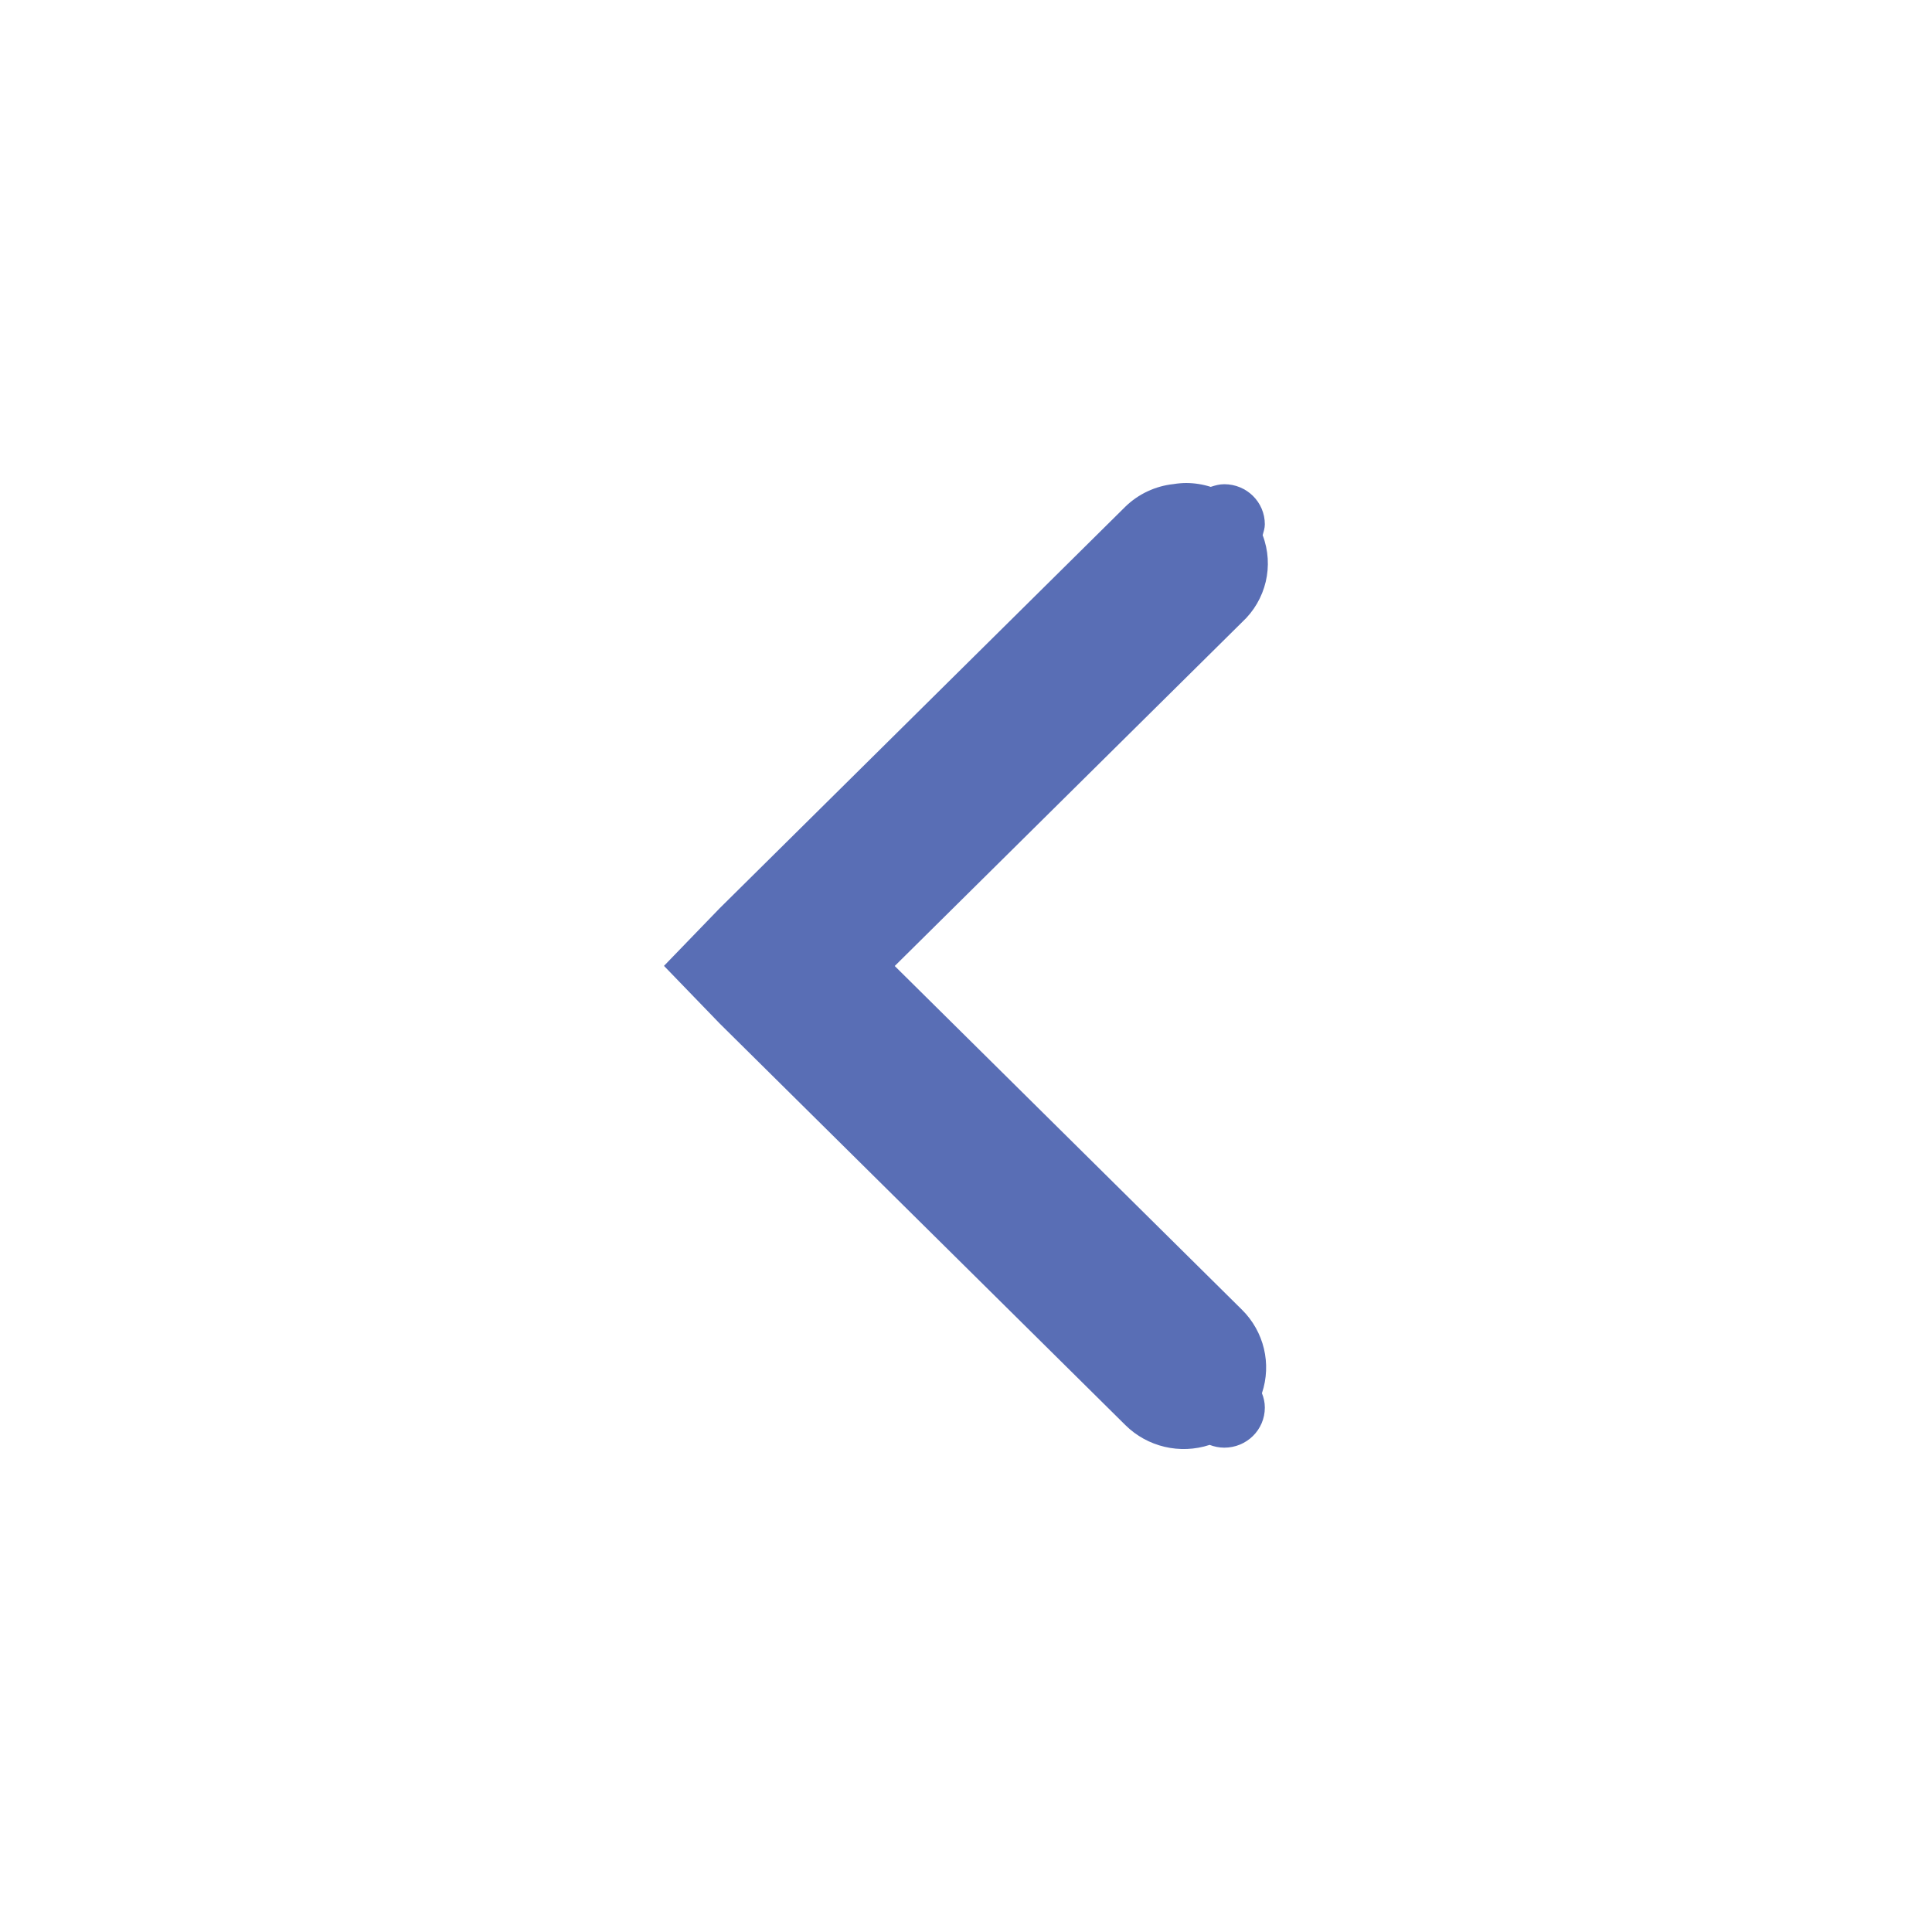
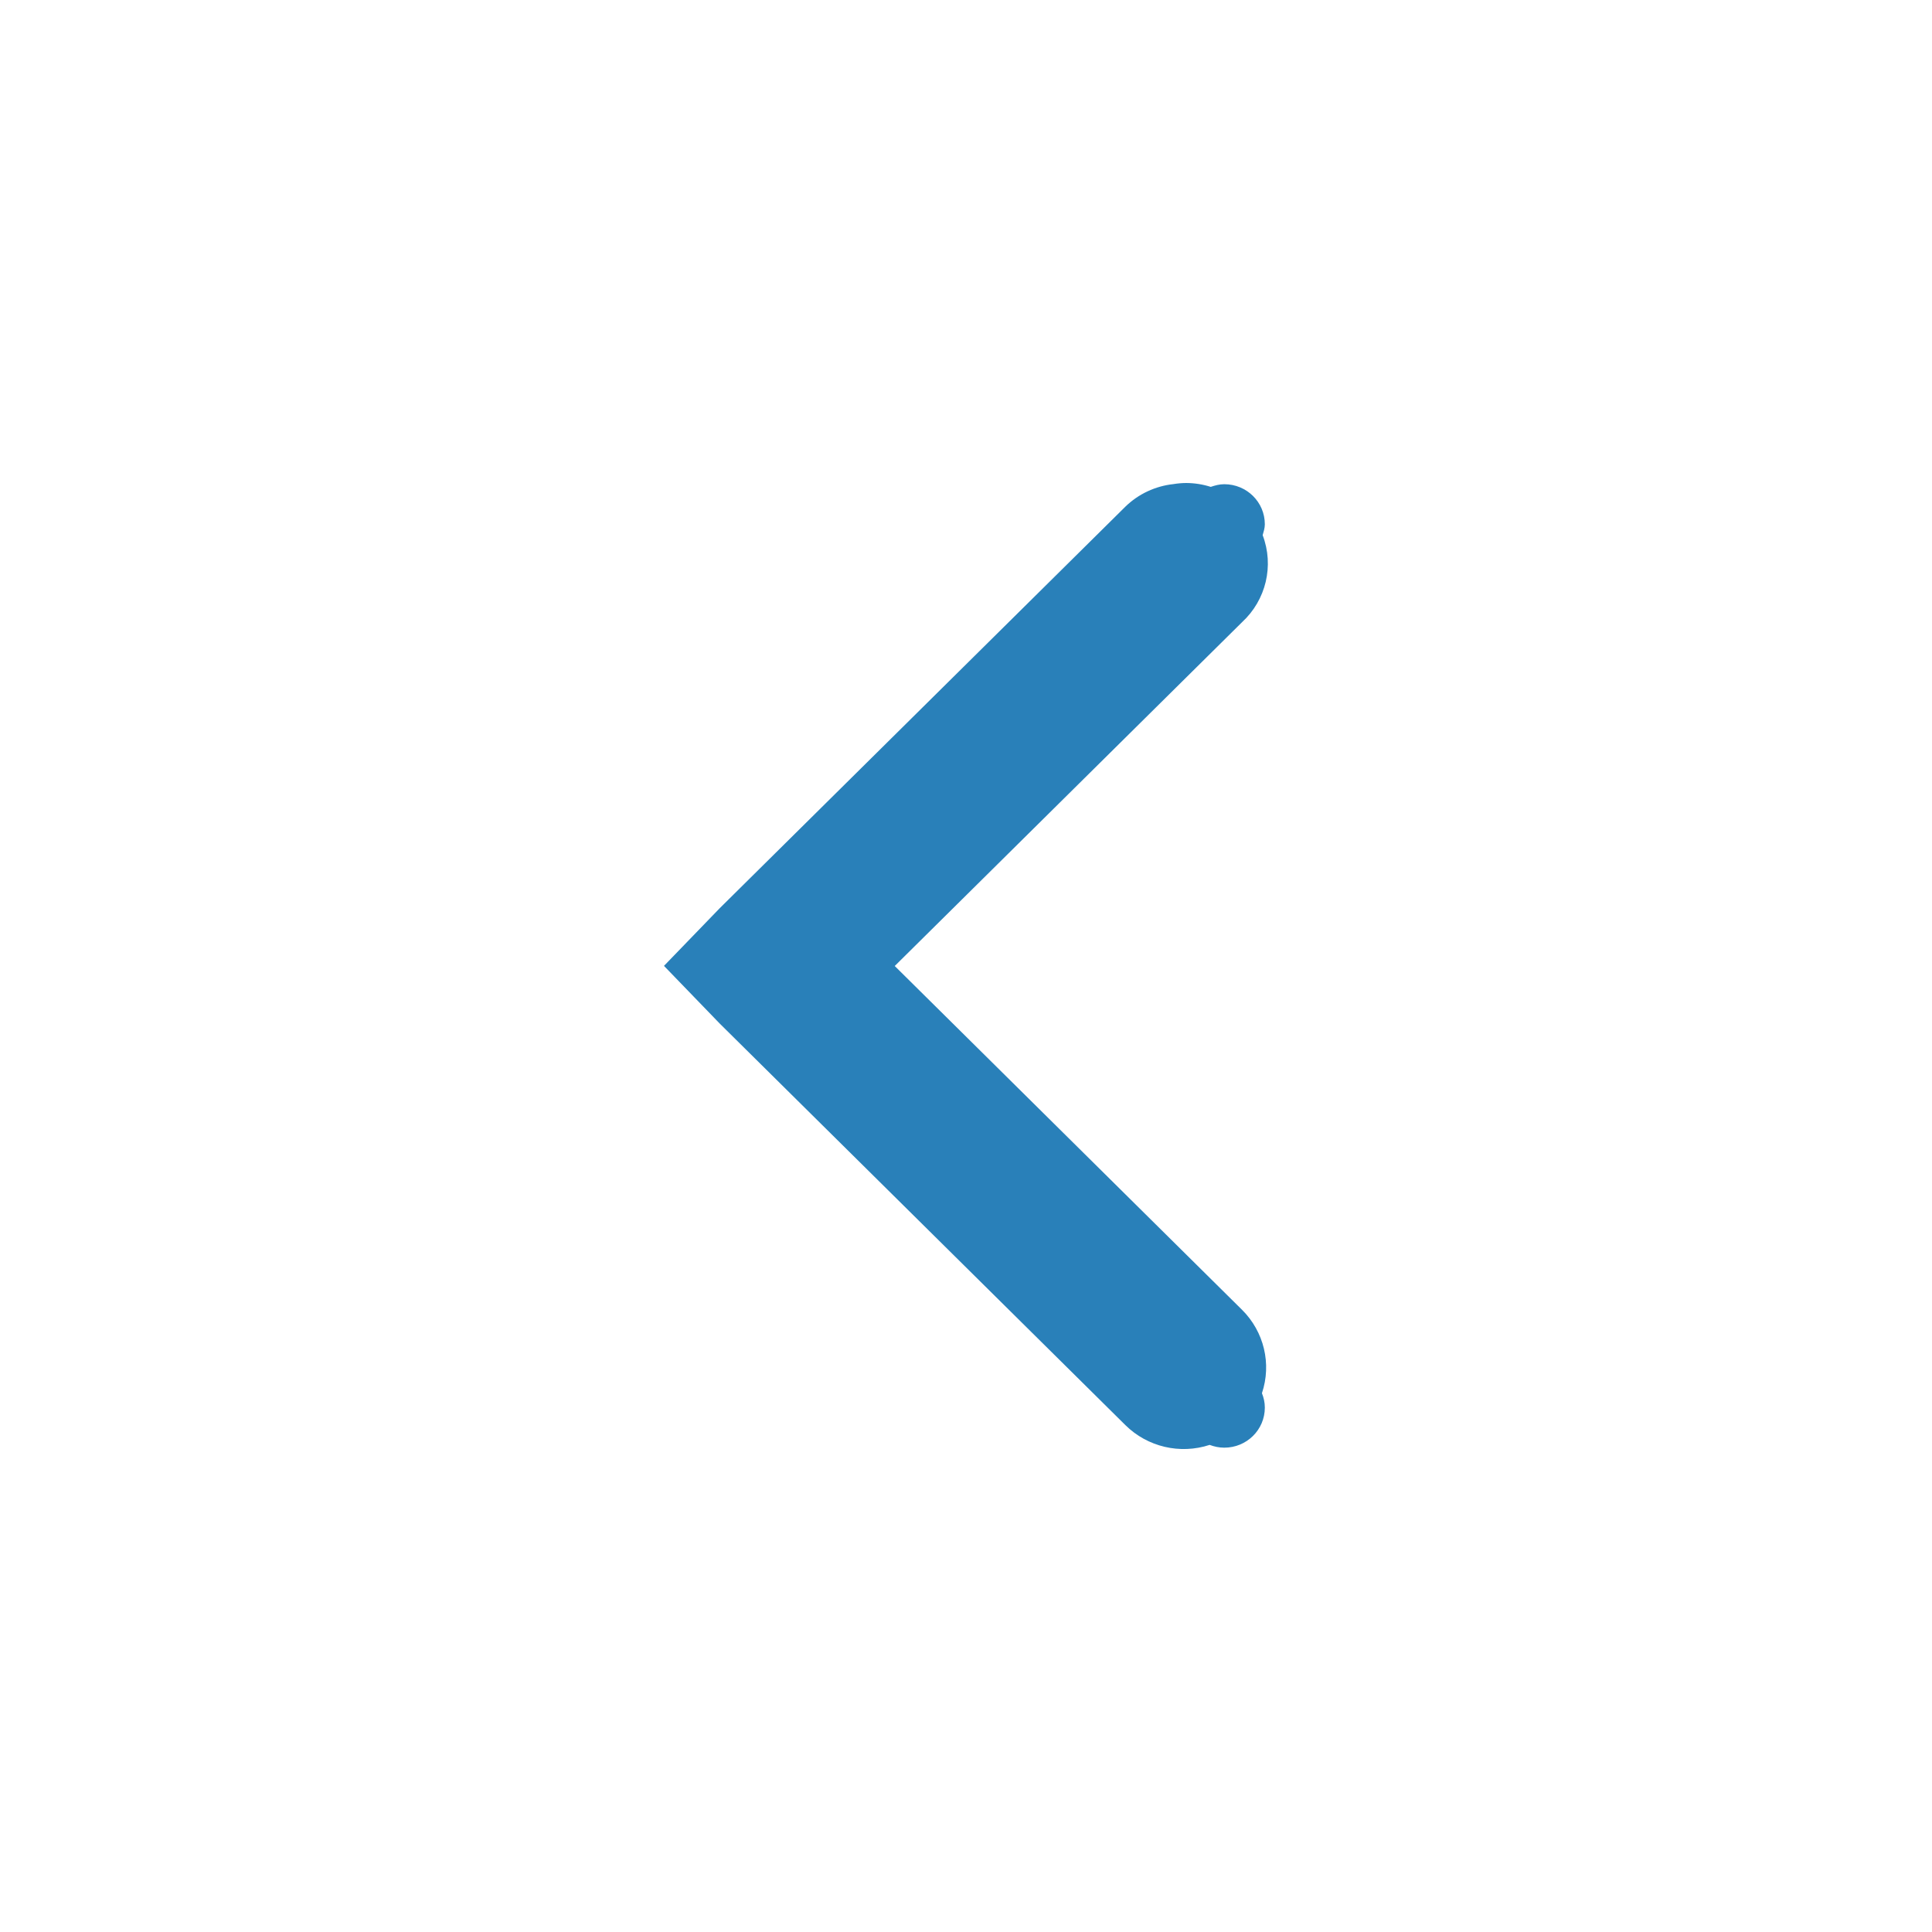
<svg xmlns="http://www.w3.org/2000/svg" height="16" id="svg7384" version="1.1" width="16">
  <defs id="defs7386" />
  <g id="layer9" style="display:inline" transform="translate(-100.0002,-747)" />
  <g id="layer10" transform="translate(-100.0002,-747)" />
  <g id="layer11" transform="translate(-100.0002,-747)" />
  <g id="layer13" transform="translate(-100.0002,-747)" />
  <g id="layer14" transform="translate(-100.0002,-747)" />
  <g id="layer15" style="display:inline" transform="translate(-100.0002,-747)" />
  <g id="g71291" style="display:inline" transform="translate(-100.0002,-747)" />
  <g id="g4953" style="display:inline" transform="translate(-100.0002,-747)" />
  <g id="layer12" style="display:inline" transform="translate(-100.0002,-747)">
-     <path style="color:#000000;font-style:normal;font-variant:normal;font-weight:normal;font-stretch:normal;font-size:medium;line-height:normal;font-family:Sans;-inkscape-font-specification:Sans;text-indent:0;text-align:start;text-decoration:none;text-decoration-line:none;letter-spacing:normal;word-spacing:normal;text-transform:none;direction:ltr;block-progression:tb;writing-mode:lr-tb;baseline-shift:baseline;text-anchor:start;display:inline;overflow:visible;visibility:visible;fill:#596eb5;fill-opacity:1;stroke:none;stroke-width:2;marker:none;enable-background:accumulate" d="m 109.823,751 a 0.672,0.665 0 0 0 -0.104,0.009 0.672,0.665 0 0 0 -0.399,0.187 l -3.359,3.325 -0.462,0.478 0.462,0.478 3.359,3.325 a 0.683,0.676 0 0 0 0.698,0.164 c 0.037,0.014 0.078,0.023 0.121,0.023 0.186,0 0.336,-0.148 0.336,-0.332 0,-0.042 -0.009,-0.082 -0.024,-0.119 a 0.683,0.676 0 0 0 -0.165,-0.691 l -2.876,-2.847 2.876,-2.847 a 0.672,0.665 0 0 0 0.171,-0.721 c 0.008,-0.029 0.018,-0.058 0.018,-0.09 0,-0.184 -0.15,-0.332 -0.336,-0.332 -0.04,0 -0.076,0.01 -0.112,0.022 A 0.672,0.665 0 0 0 109.823,751 Z" id="path6040" />
+     <path style="color:#000000;font-style:normal;font-variant:normal;font-weight:normal;font-stretch:normal;font-size:medium;line-height:normal;font-family:Sans;-inkscape-font-specification:Sans;text-indent:0;text-align:start;text-decoration:none;text-decoration-line:none;letter-spacing:normal;word-spacing:normal;text-transform:none;direction:ltr;block-progression:tb;writing-mode:lr-tb;baseline-shift:baseline;text-anchor:start;display:inline;overflow:visible;visibility:visible;fill:#2980B9;fill-opacity:1;stroke:none;stroke-width:2;marker:none;enable-background:accumulate" d="m 109.823,751 a 0.672,0.665 0 0 0 -0.104,0.009 0.672,0.665 0 0 0 -0.399,0.187 l -3.359,3.325 -0.462,0.478 0.462,0.478 3.359,3.325 a 0.683,0.676 0 0 0 0.698,0.164 c 0.037,0.014 0.078,0.023 0.121,0.023 0.186,0 0.336,-0.148 0.336,-0.332 0,-0.042 -0.009,-0.082 -0.024,-0.119 a 0.683,0.676 0 0 0 -0.165,-0.691 l -2.876,-2.847 2.876,-2.847 a 0.672,0.665 0 0 0 0.171,-0.721 c 0.008,-0.029 0.018,-0.058 0.018,-0.09 0,-0.184 -0.15,-0.332 -0.336,-0.332 -0.04,0 -0.076,0.01 -0.112,0.022 A 0.672,0.665 0 0 0 109.823,751 Z" id="path6040" />
  </g>
</svg>
